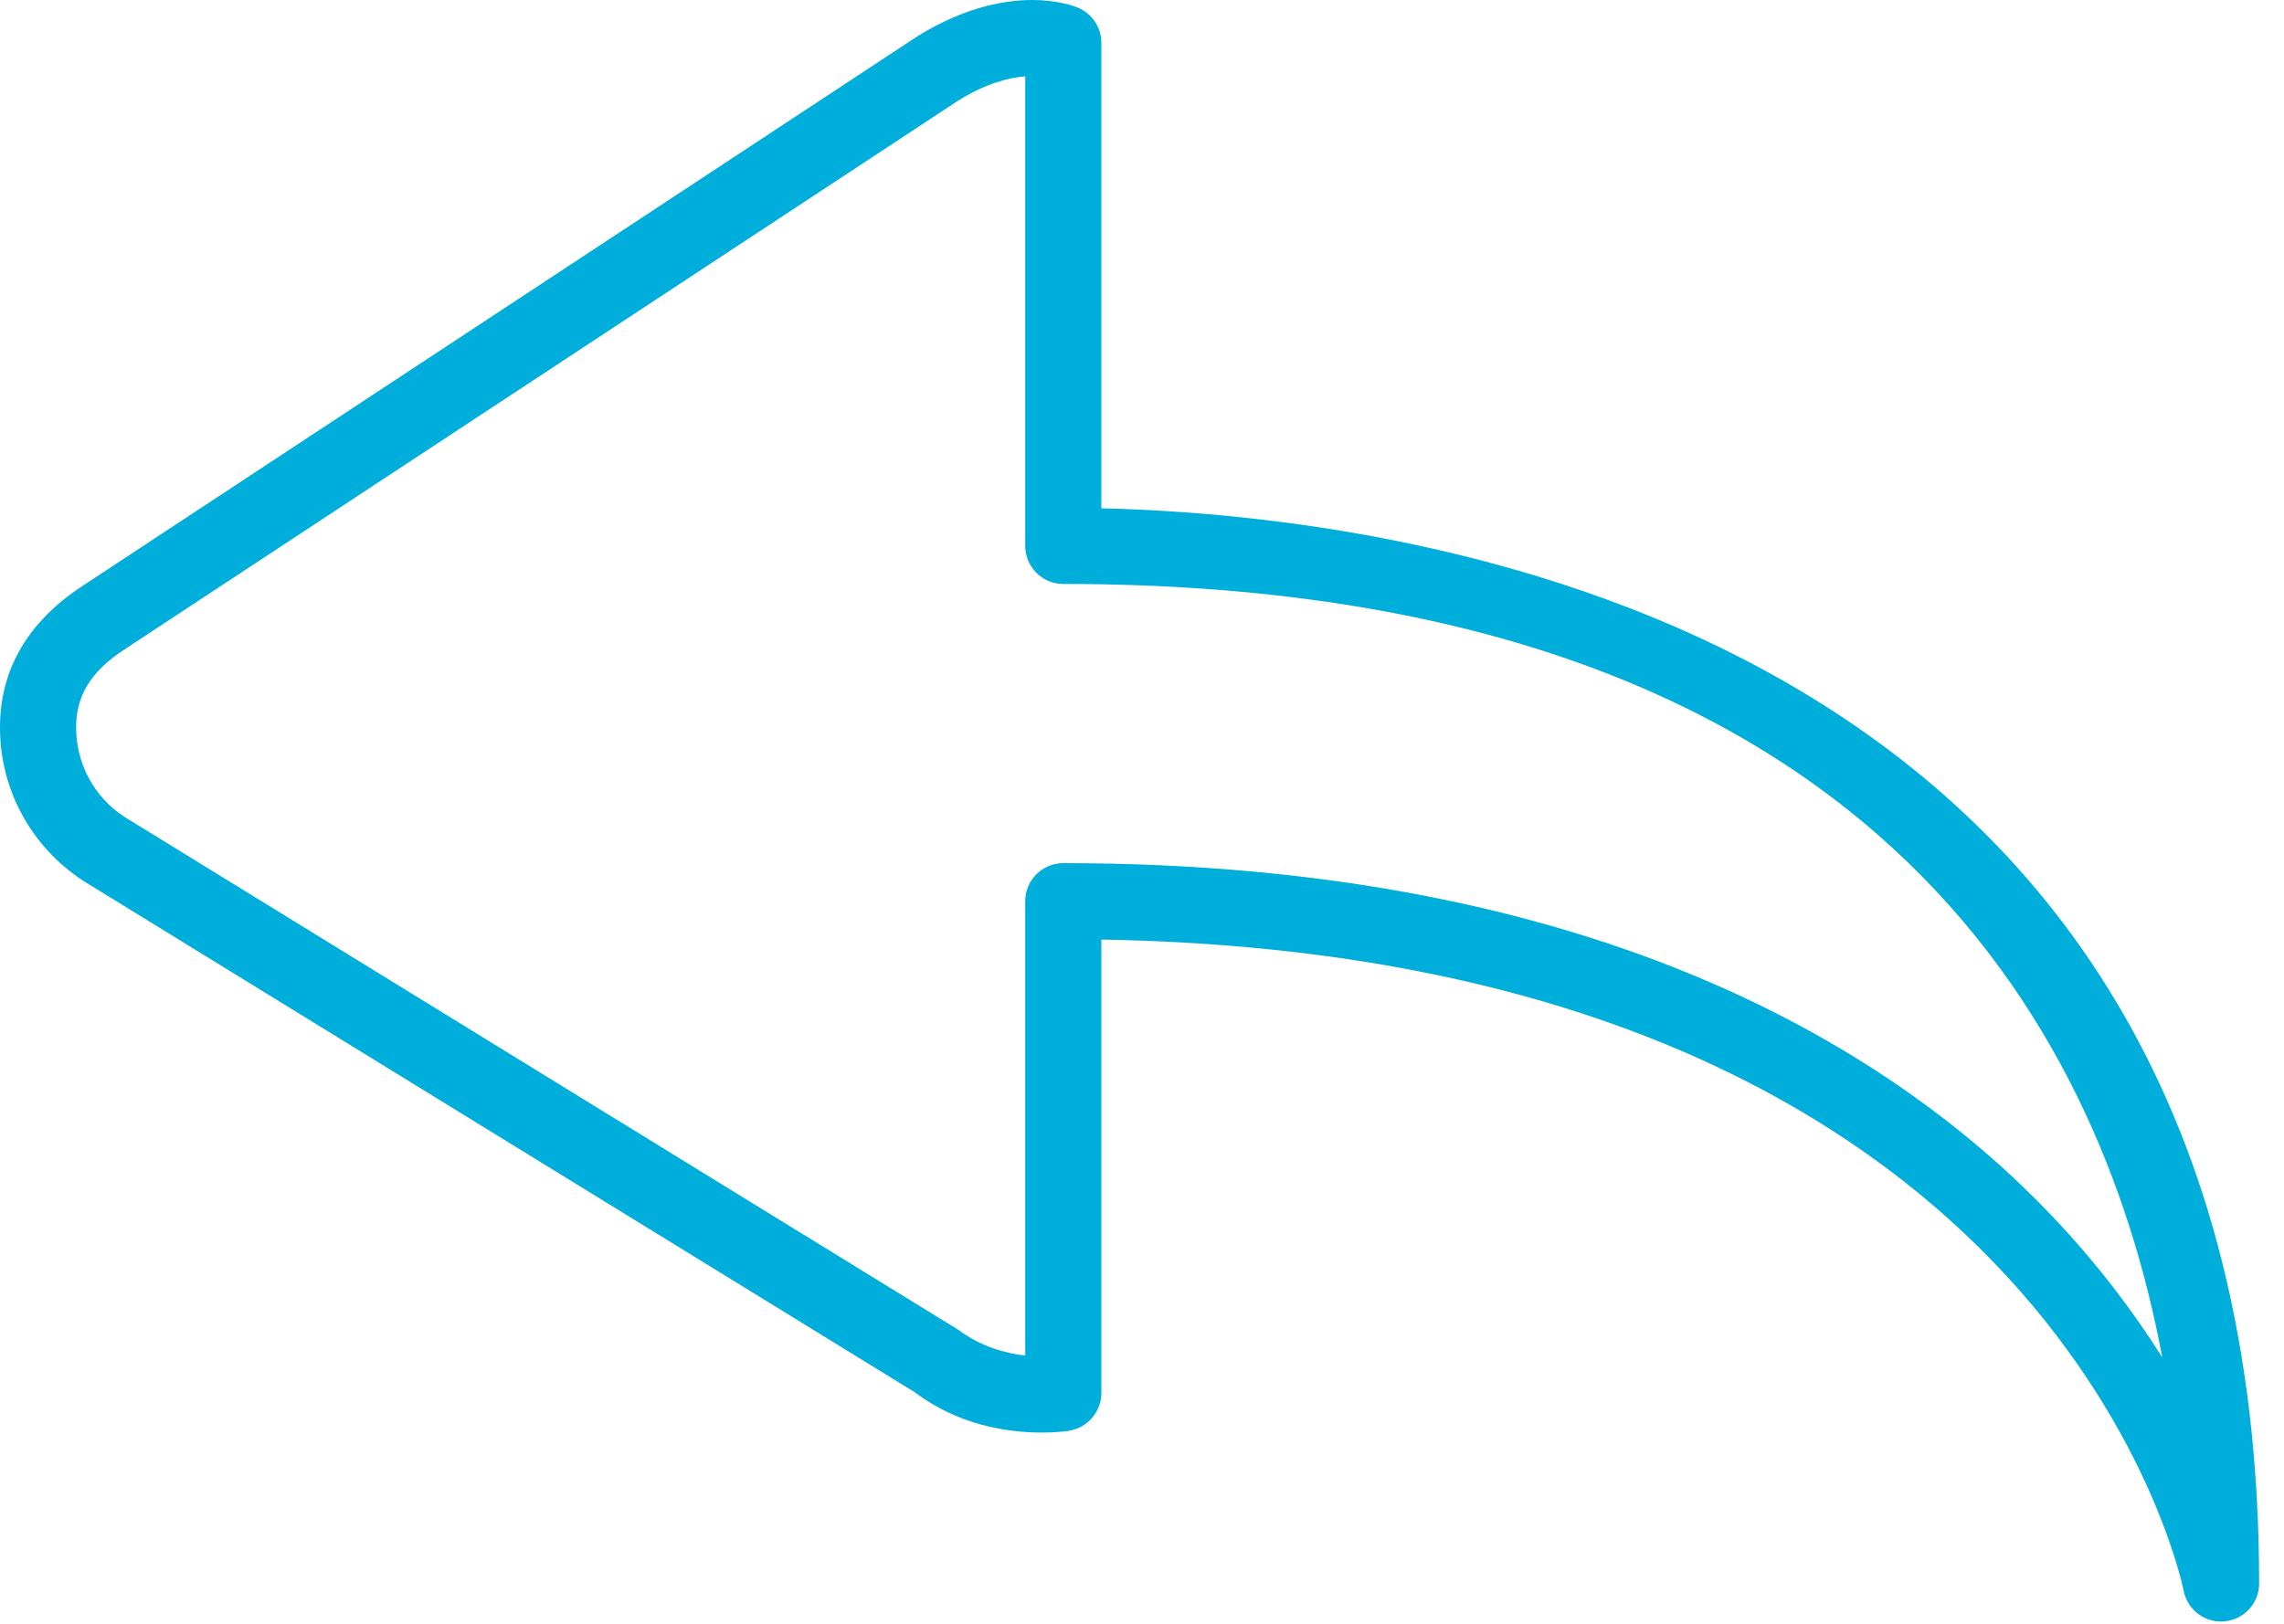
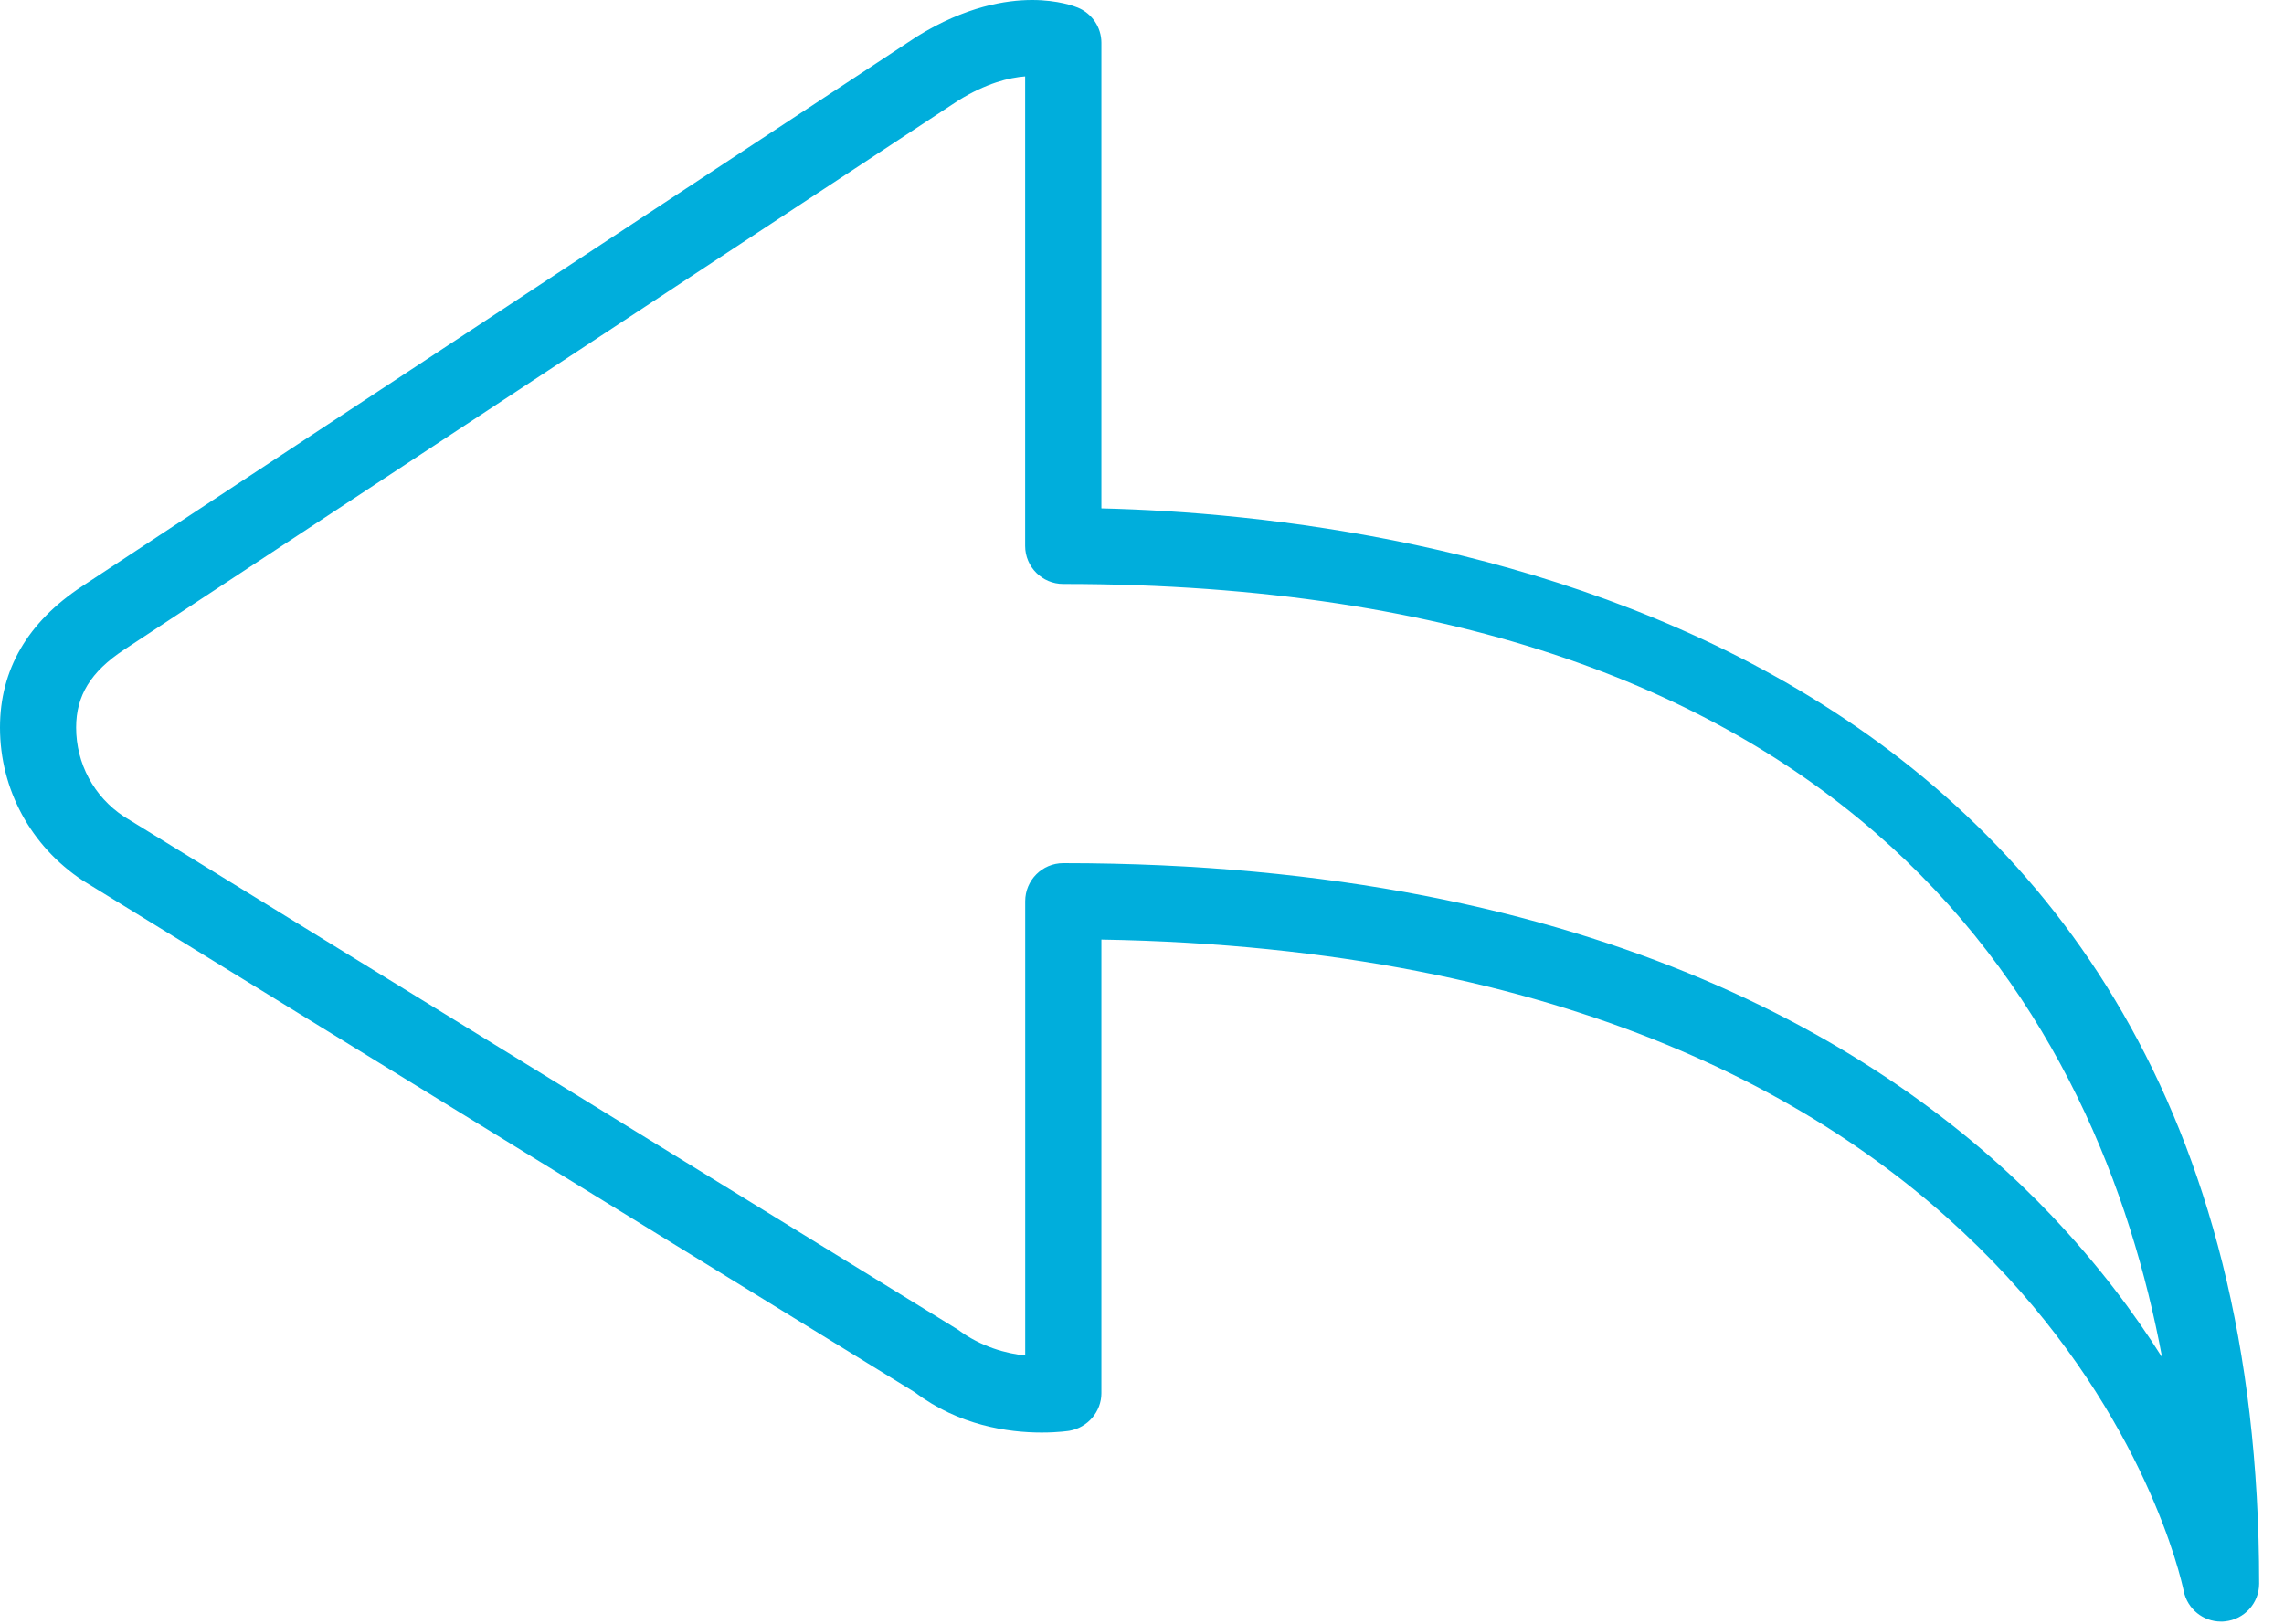
- <svg xmlns="http://www.w3.org/2000/svg" width="45px" height="32px" viewBox="0 0 45 32" version="1.1">
-   <defs />
-   <g id="Page-1" stroke="none" stroke-width="1" fill="none" fill-rule="evenodd">
-     <g id="Desktop-HD" transform="translate(-1179, -4767)" fill="#00AEDC">
-       <g id="10---Contacto" transform="translate(103, 4758)">
-         <path d="M1097.699,19.017 L1097.699,9.843 C1097.699,9.539 1097.516,9.266 1097.235,9.15 C1097.176,9.125 1096.848,9 1096.334,9 C1095.828,9 1095.025,9.123 1094.066,9.721 L1077.613,20.555 C1076.543,21.262 1076,22.198 1076,23.337 C1076,24.551 1076.602,25.674 1077.635,26.355 L1094.025,36.438 C1094.893,37.093 1095.863,37.231 1096.523,37.231 C1096.859,37.231 1097.07,37.195 1097.07,37.195 C1097.43,37.132 1097.699,36.819 1097.699,36.454 L1097.699,27.516 C1116.213,27.832 1118.918,39.839 1119.025,40.357 C1119.098,40.707 1119.406,40.955 1119.758,40.955 C1119.783,40.955 1119.81,40.954 1119.835,40.951 C1120.219,40.913 1120.51,40.591 1120.51,40.206 C1120.51,21.352 1103.939,19.165 1097.699,19.017 L1097.699,19.017 Z M1116.432,32.966 C1113.419,29.793 1107.592,26.01 1096.949,26.01 C1096.535,26.01 1096.199,26.346 1096.199,26.76 L1096.199,35.713 C1095.83,35.672 1095.336,35.548 1094.871,35.2 L1078.439,25.09 C1077.851,24.701 1077.5,24.046 1077.5,23.337 C1077.5,22.708 1077.789,22.236 1078.439,21.807 L1094.875,10.985 C1095.431,10.638 1095.885,10.529 1096.199,10.505 L1096.199,19.758 C1096.199,20.172 1096.535,20.508 1096.949,20.508 C1112.769,20.508 1117.377,29.205 1118.601,35.749 C1118.045,34.867 1117.335,33.917 1116.432,32.966 L1116.432,32.966 Z" id="Fill-110" />
-       </g>
-     </g>
-   </g>
+ <svg xmlns="http://www.w3.org/2000/svg" width="45" height="32" viewBox="0 0 45 32">
+   <path d="M21.7 10.017V.843c0-.304-.184-.577-.465-.693-.06-.025-.387-.15-.9-.15-.507 0-1.31.123-2.27.72L1.614 11.556C.543 12.262 0 13.198 0 14.337c0 1.214.602 2.337 1.635 3.018l16.39 10.083c.868.655 1.838.793 2.498.793.336 0 .547-.035.547-.035.36-.063.63-.376.63-.74v-8.94c18.513.317 21.218 12.324 21.325 12.842.073.35.38.598.733.598.025 0 .052 0 .077-.004.384-.037.675-.36.675-.744 0-18.854-16.57-21.04-22.81-21.19zm18.732 13.95c-3.013-3.174-8.84-6.957-19.483-6.957-.415 0-.75.336-.75.75v8.953c-.37-.04-.864-.165-1.33-.513L2.44 16.09c-.59-.39-.94-1.044-.94-1.753 0-.63.29-1.1.94-1.53L18.874 1.985c.556-.347 1.01-.456 1.324-.48v9.253c0 .414.335.75.75.75 15.82 0 20.427 8.697 21.65 15.24-.555-.88-1.265-1.83-2.168-2.782z" fill="#00AEDC" fill-rule="evenodd" />
</svg>
